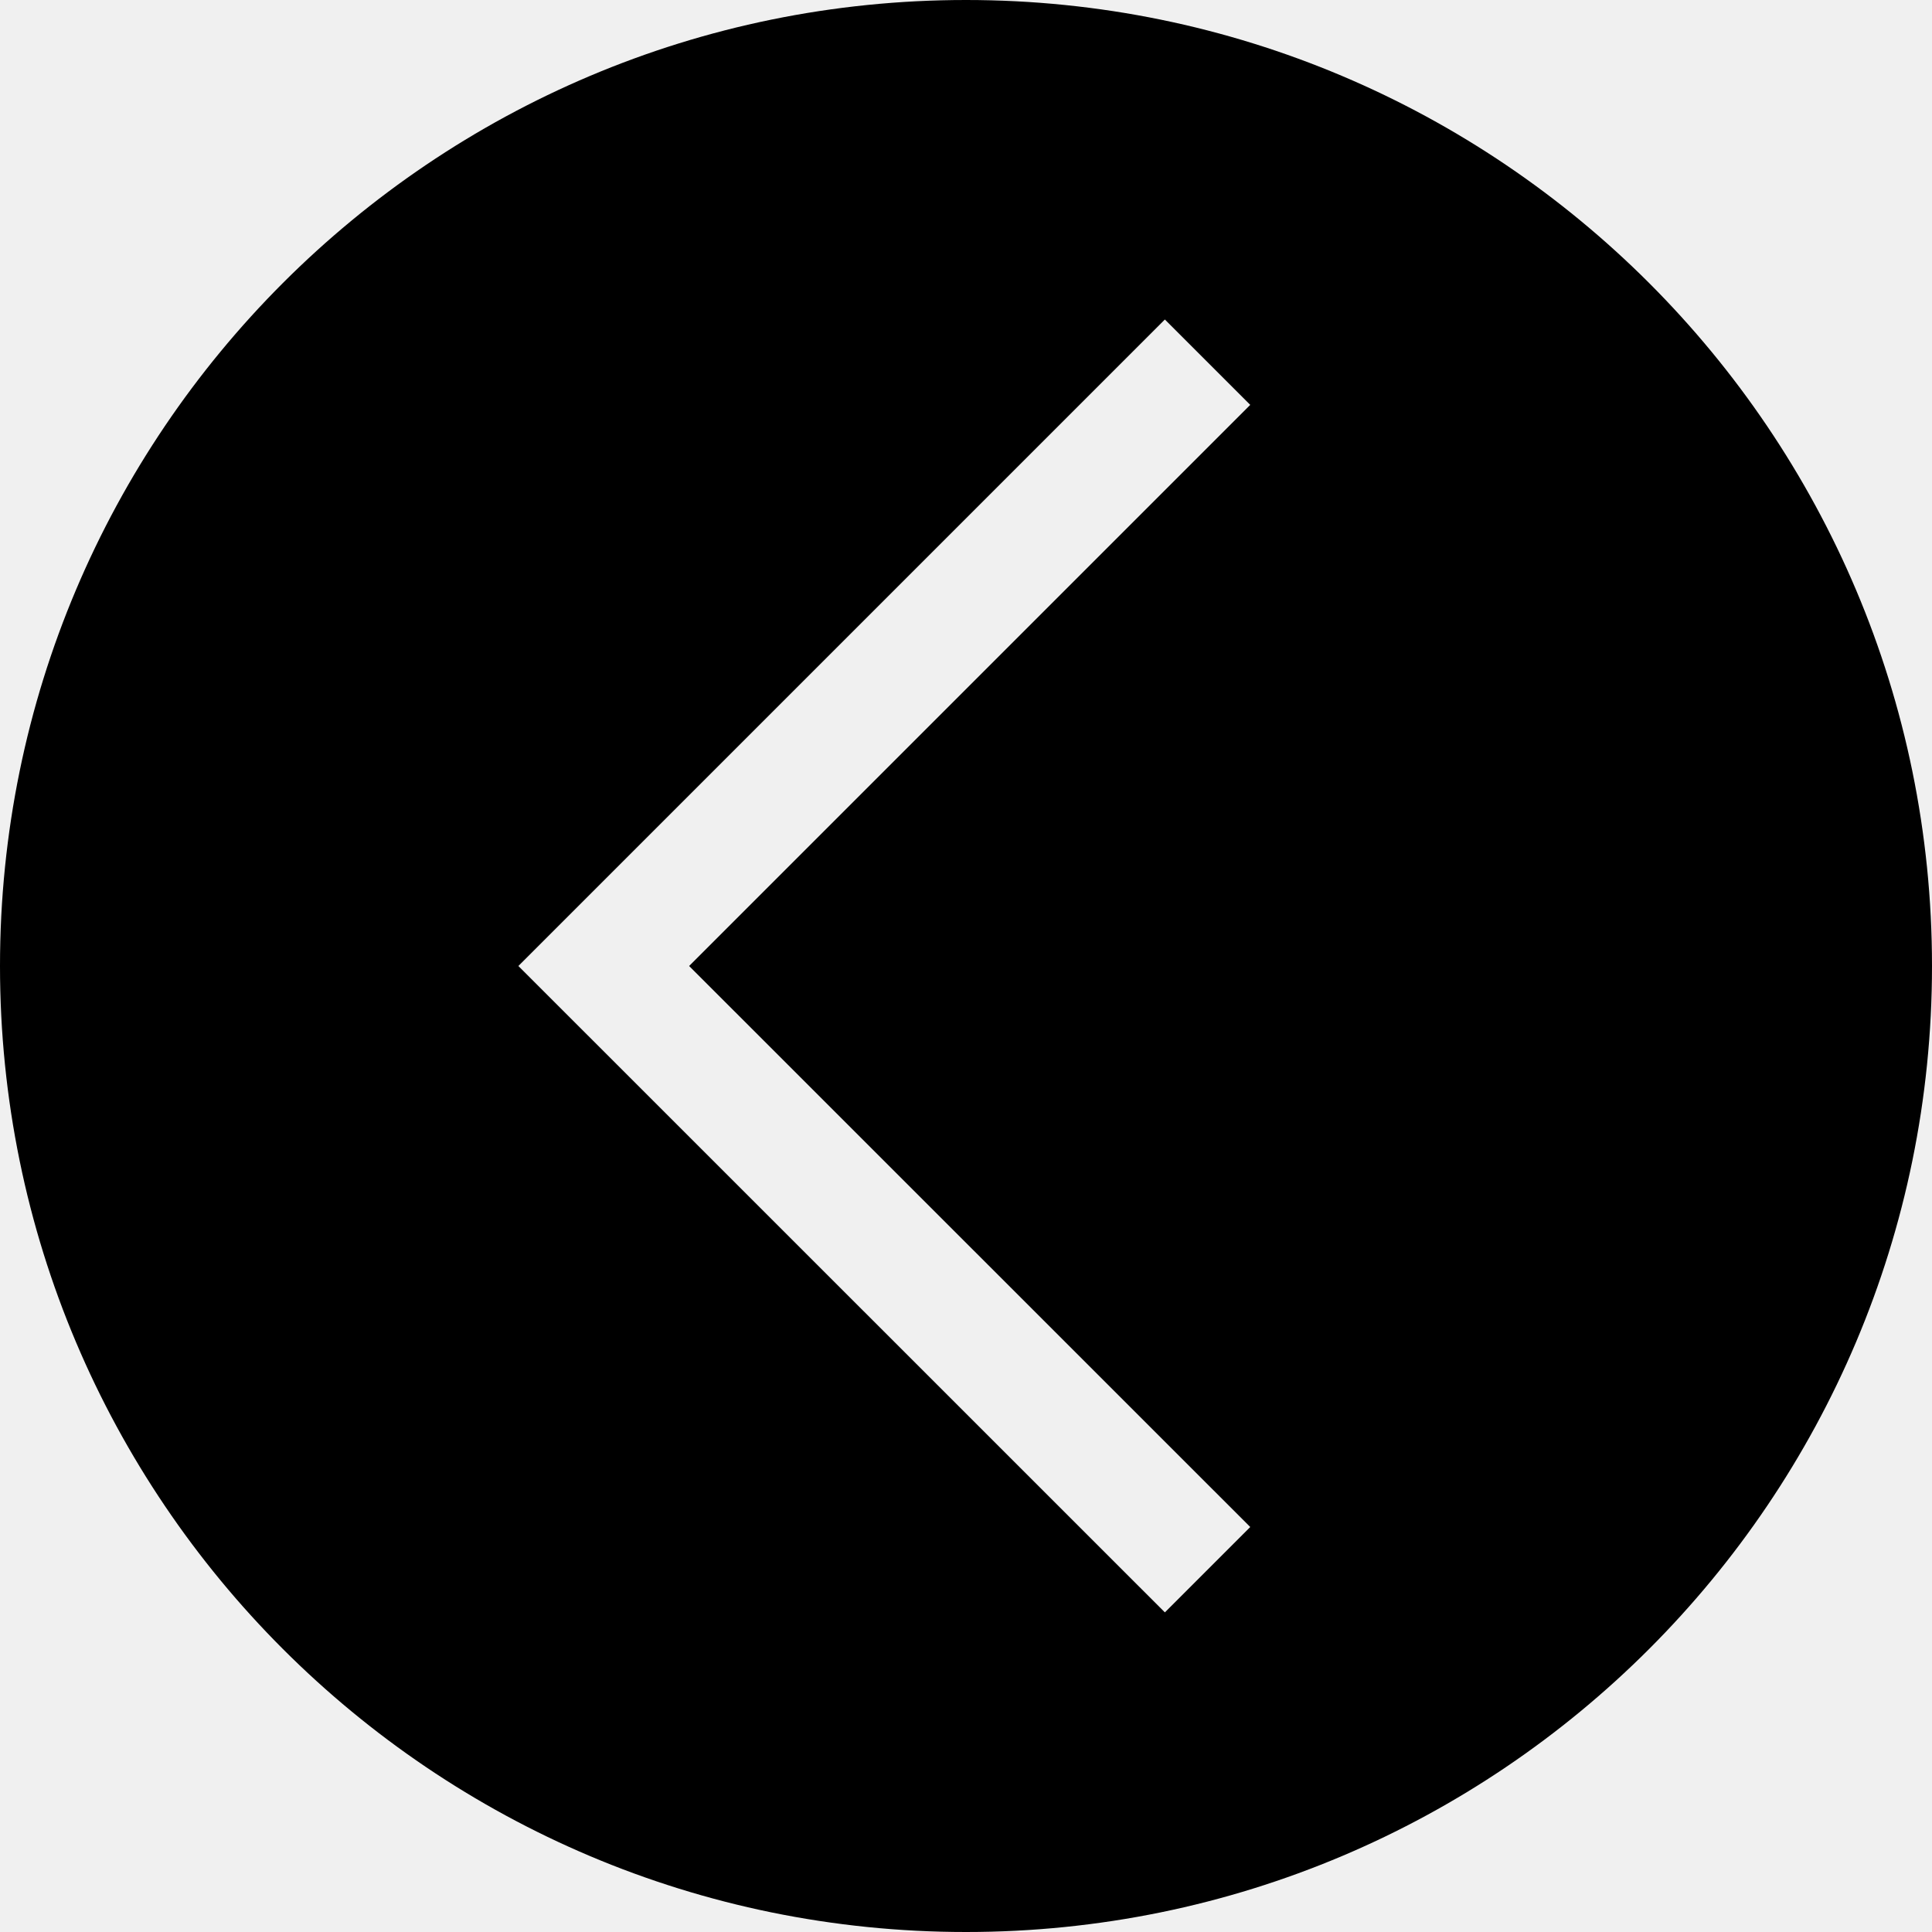
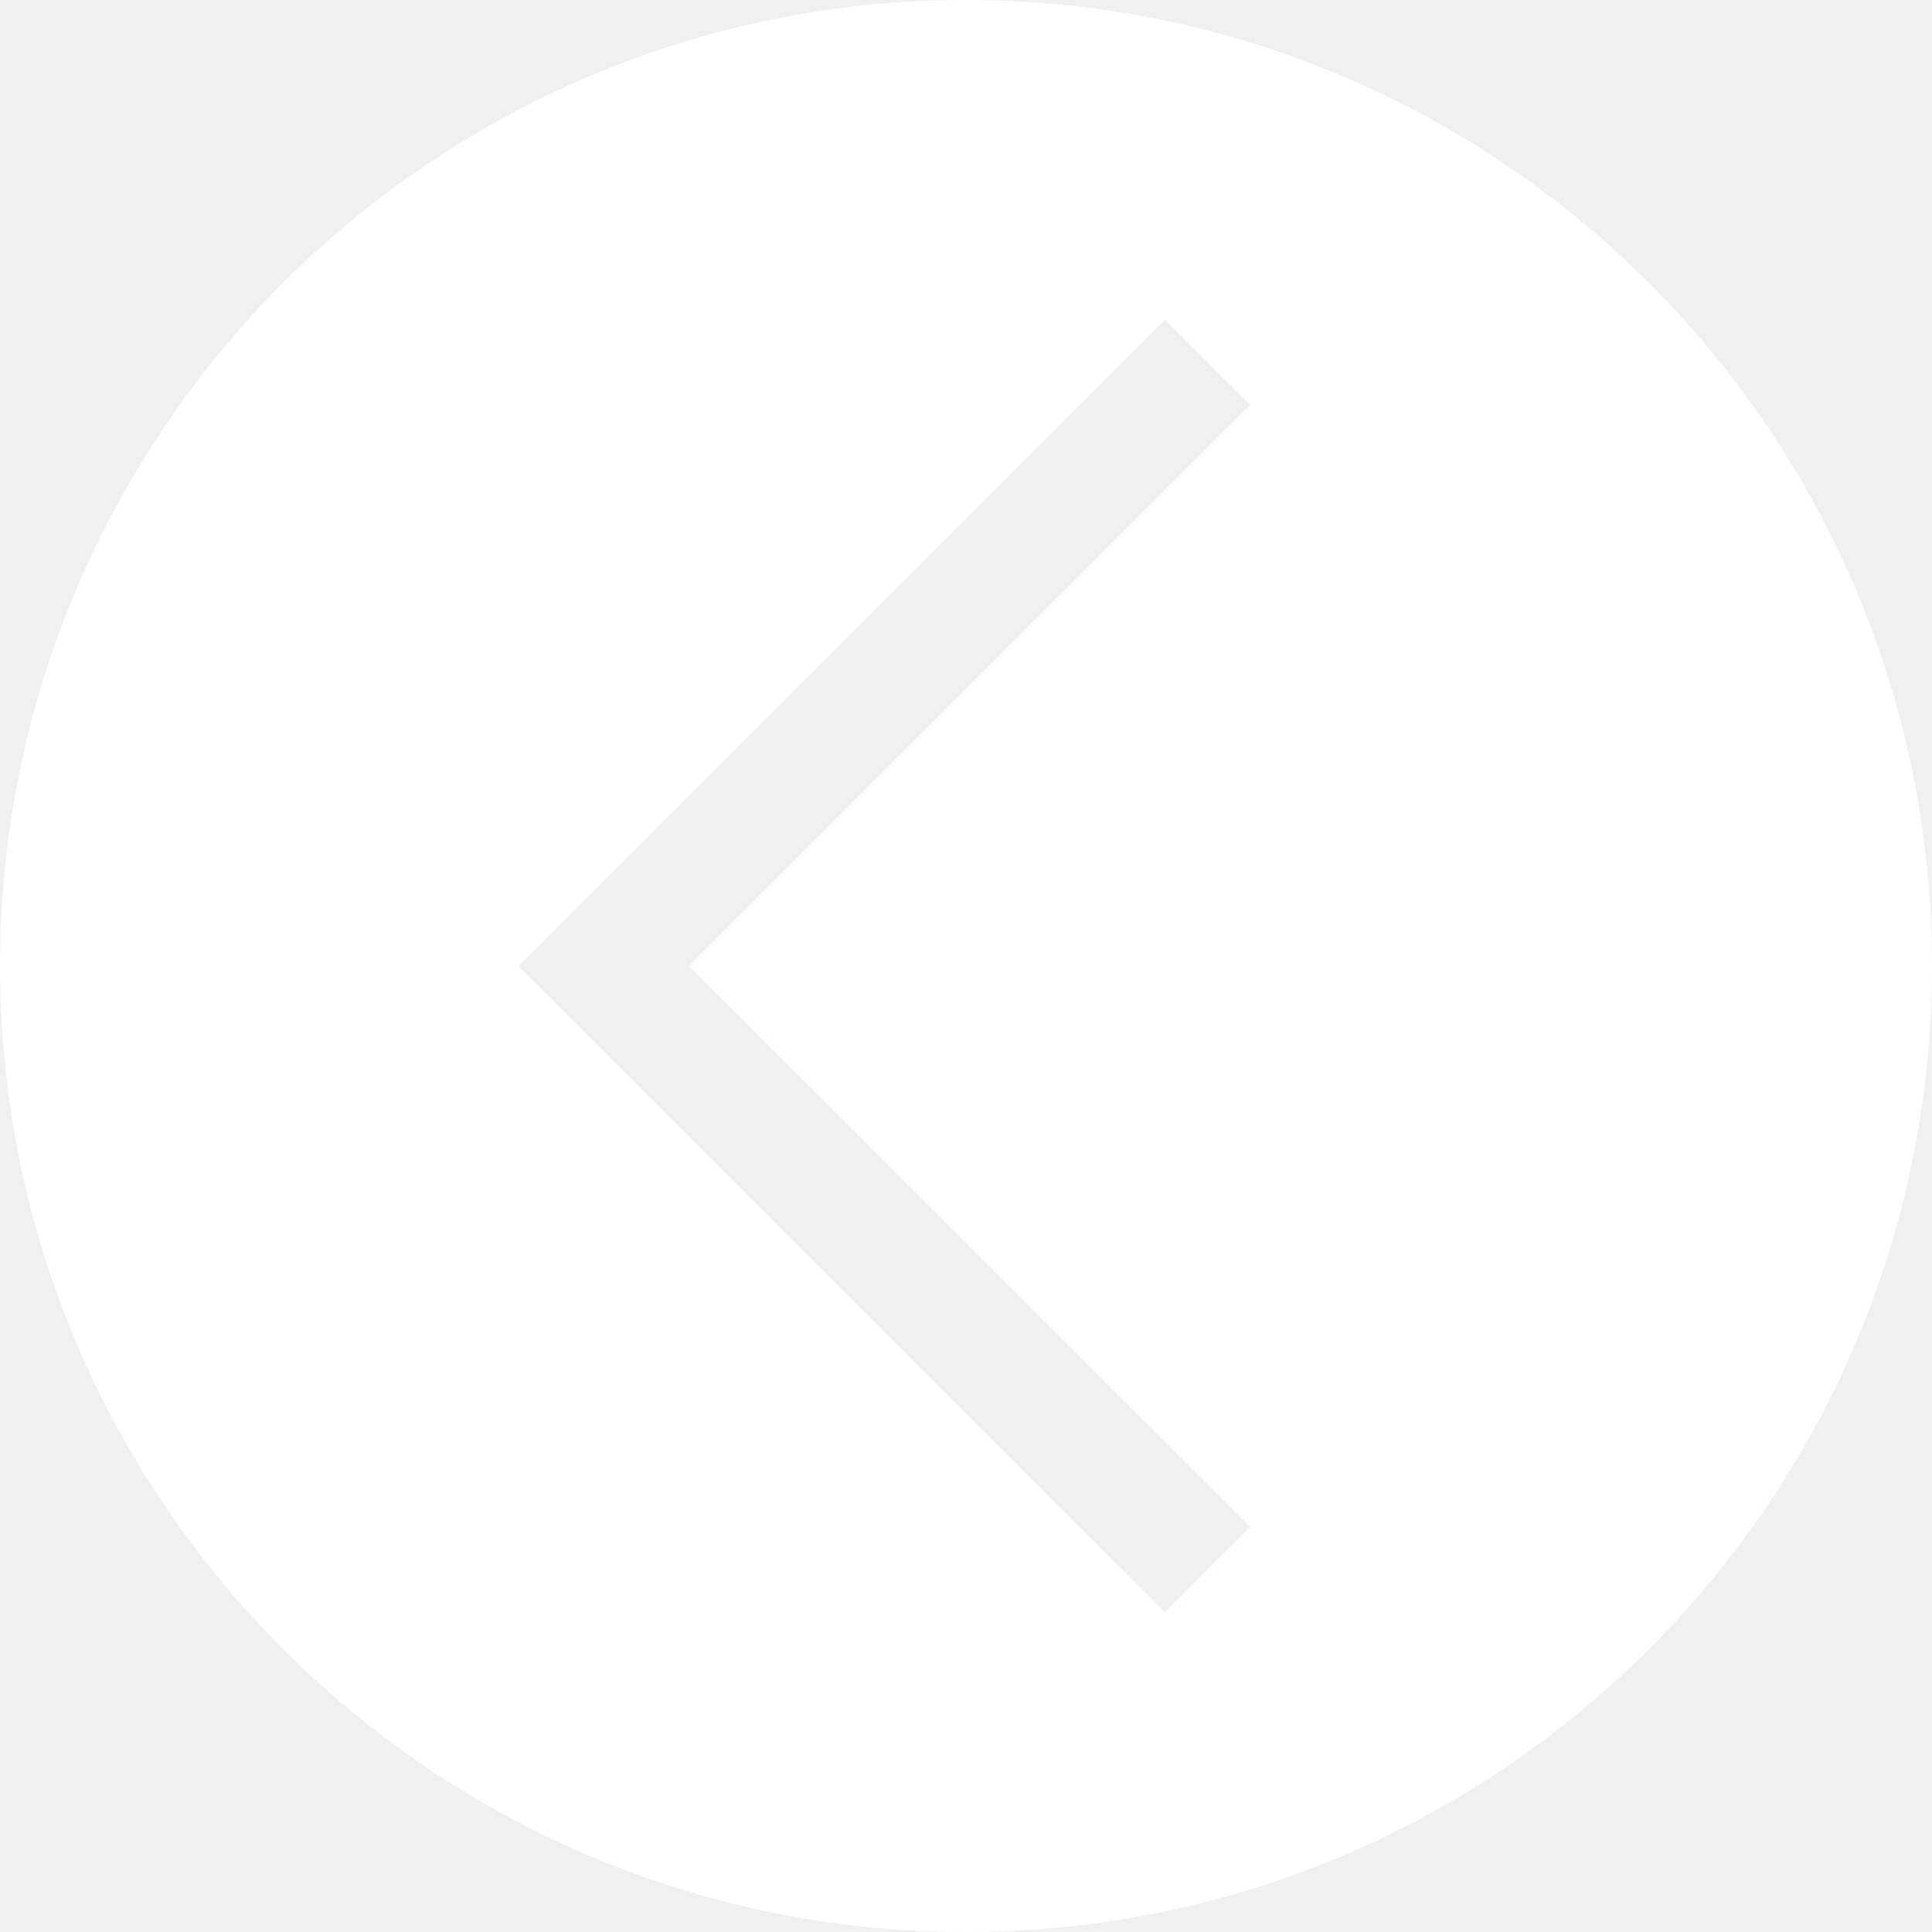
- <svg xmlns="http://www.w3.org/2000/svg" id="Layer_1_1_" style="enable-background:new 0 0 16 16;" version="1.1" viewBox="0 0 16 16" xml:space="preserve">
+ <svg xmlns="http://www.w3.org/2000/svg" id="Layer_1_1_" style="enable-background:new 0 0 16 16;" fill="white" version="1.1" viewBox="0 0 16 16" xml:space="preserve">
  <path d="M8,0C3.582,0,0,3.582,0,8s3.582,8,8,8s8-3.582,8-8S12.418,0,8,0z M10.354,12.646l-0.707,0.707L4.293,8l5.354-5.354  l0.707,0.707L5.707,8L10.354,12.646z" />
</svg>
